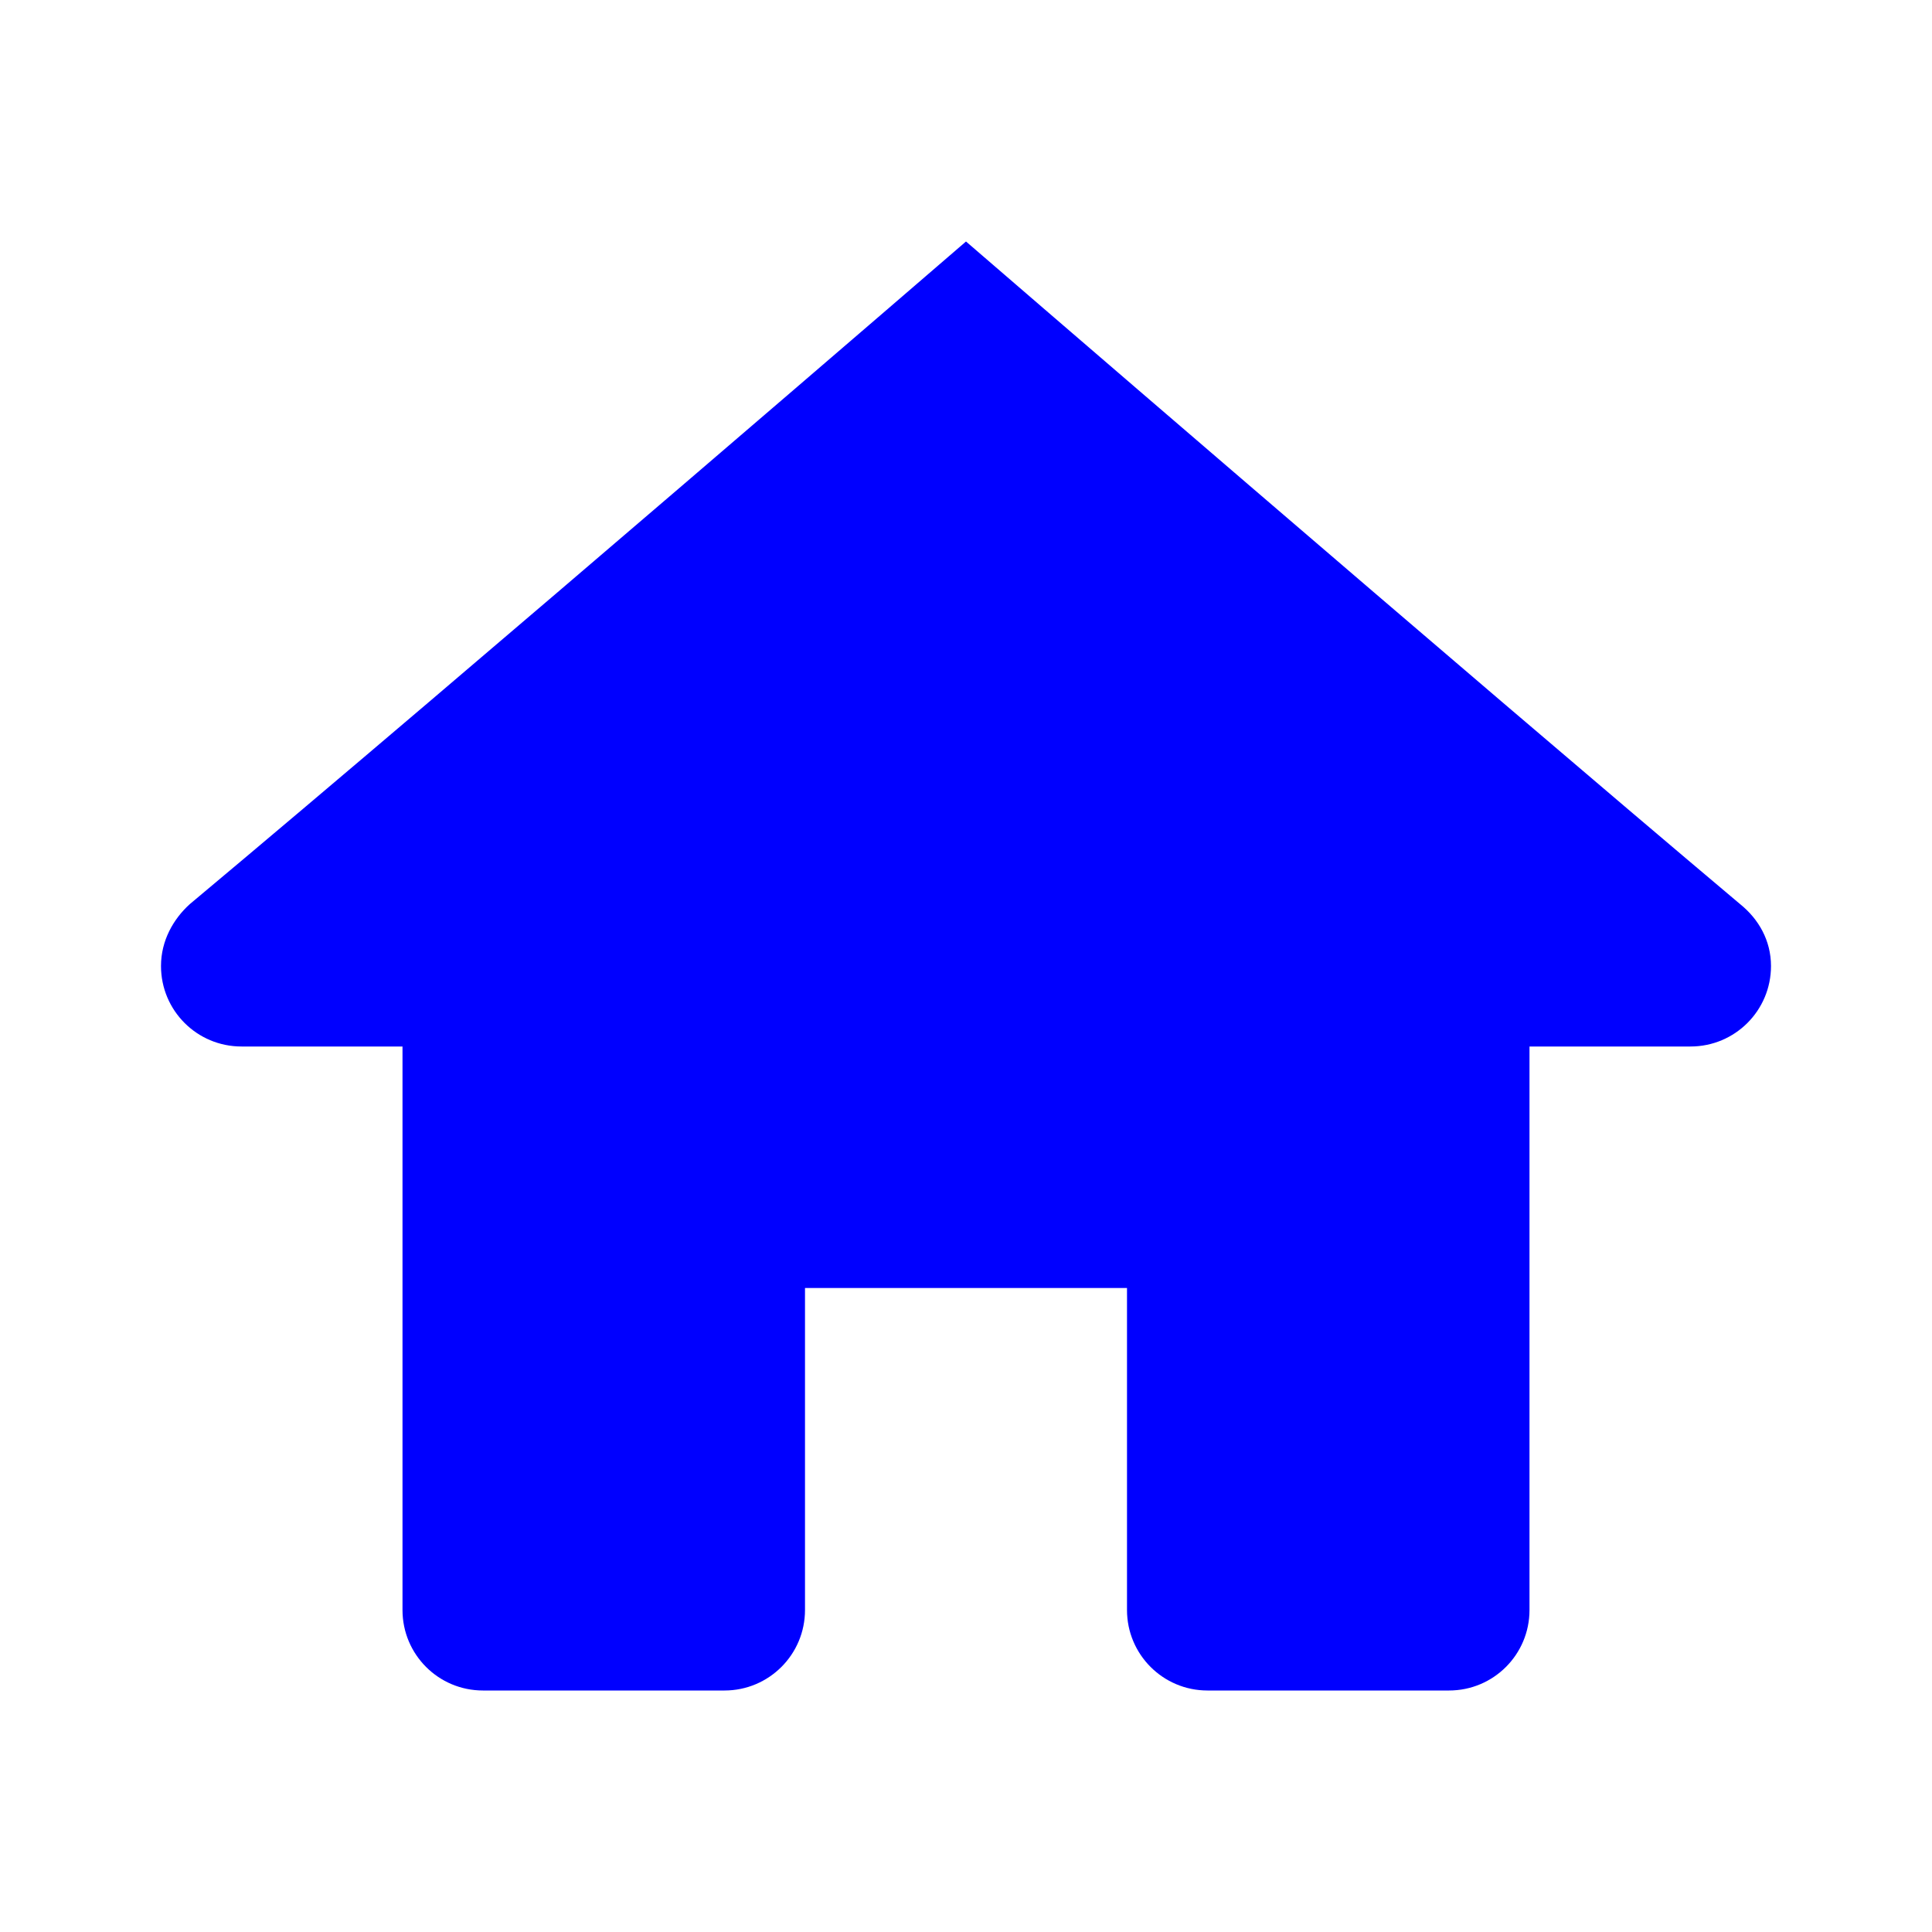
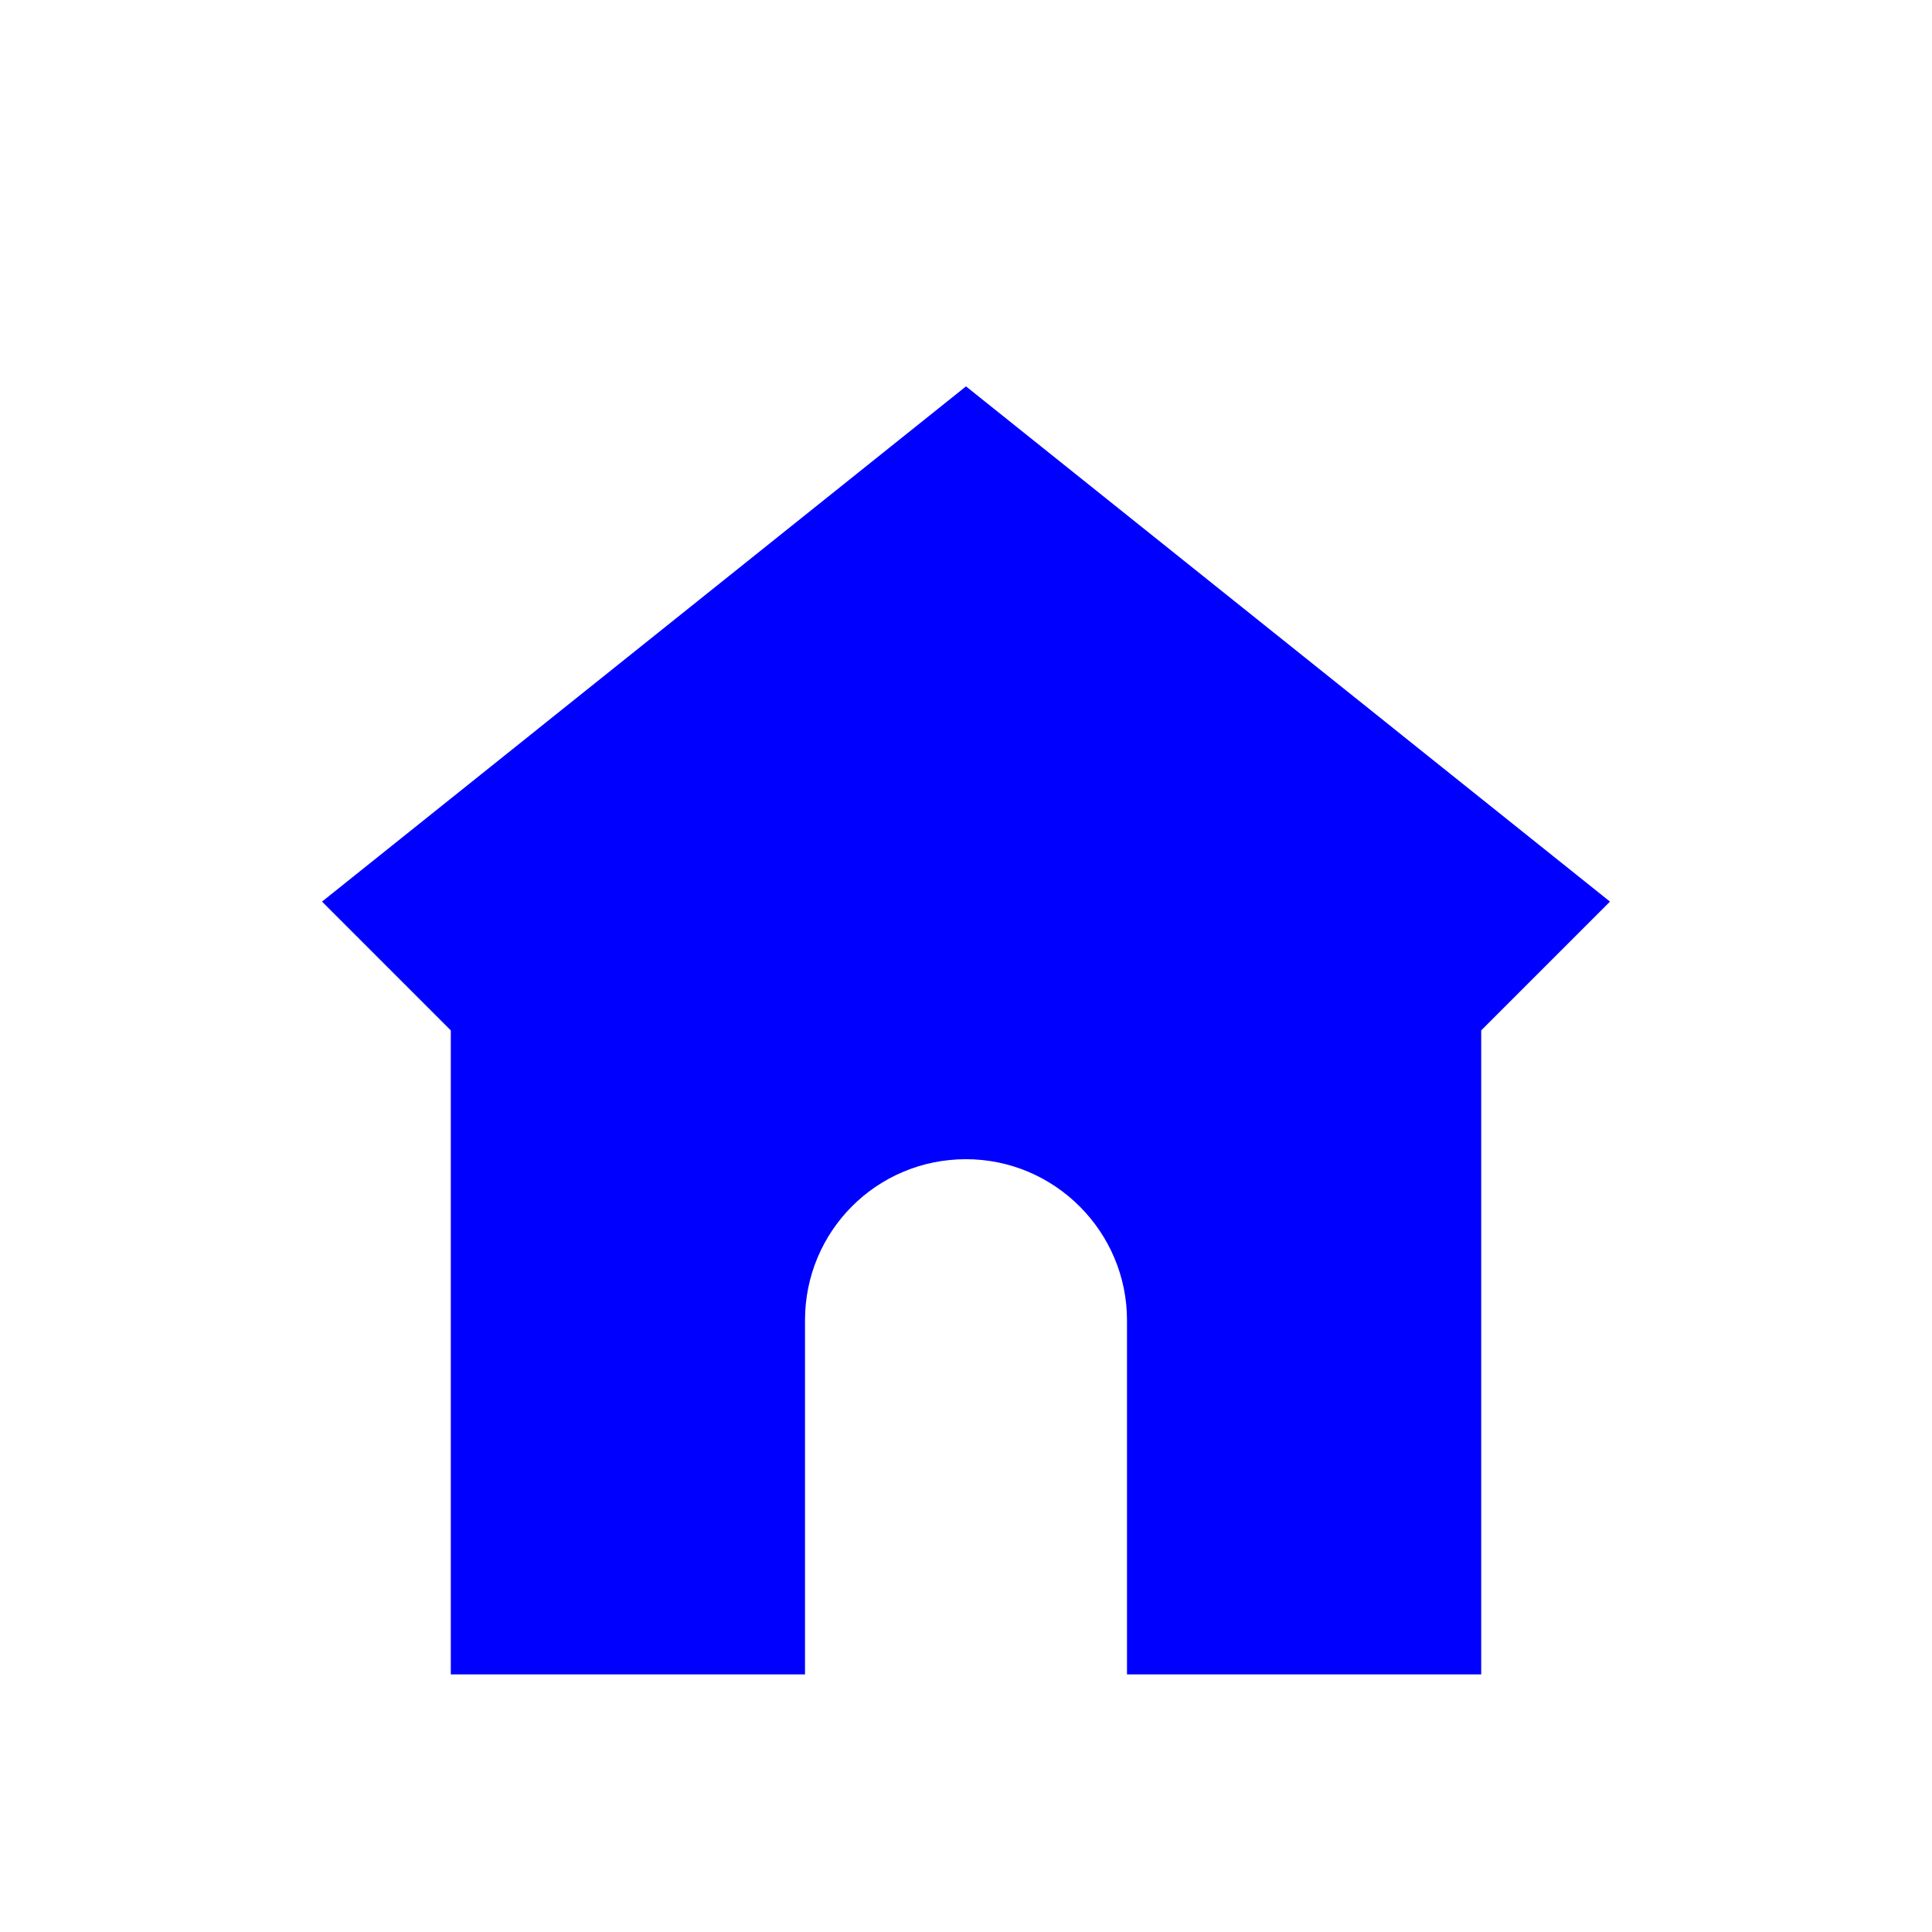
- <svg xmlns="http://www.w3.org/2000/svg" baseProfile="tiny" height="24px" id="Layer_1" version="1.2" viewBox="0 0 24 24" width="24px" xml:space="preserve">
-   <path fill="#0000FF" d="M12,3c0,0-6.186,5.34-9.643,8.232C2.154,11.416,2,11.684,2,12c0,0.553,0.447,1,1,1h2v7c0,0.553,0.447,1,1,1h3  c0.553,0,1-0.448,1-1v-4h4v4c0,0.552,0.447,1,1,1h3c0.553,0,1-0.447,1-1v-7h2c0.553,0,1-0.447,1-1c0-0.316-0.154-0.584-0.383-0.768  C18.184,8.34,12,3,12,3z" />
+ <svg xmlns="http://www.w3.org/2000/svg" width="30px" height="30px" viewBox="0 0 30 30" version="1.1">
+   <defs />
+   <g id="Symbols" stroke="none" stroke-width="1" fill="none" fill-rule="evenodd">
+     <g id="Icon_Home" fill="#0000FF">
+       <path d="M17.5,26 L23,26 L23,16 L25,14 L15,6 L5,14 L7,16 L7,26 L12.5,26 L12.5,20.501 C12.5,19.12 13.61,18 15,18 C16.381,18 17.5,19.129 17.5,20.501 L17.5,26 Z" id="Combined-Shape" />
+     </g>
+   </g>
</svg>
